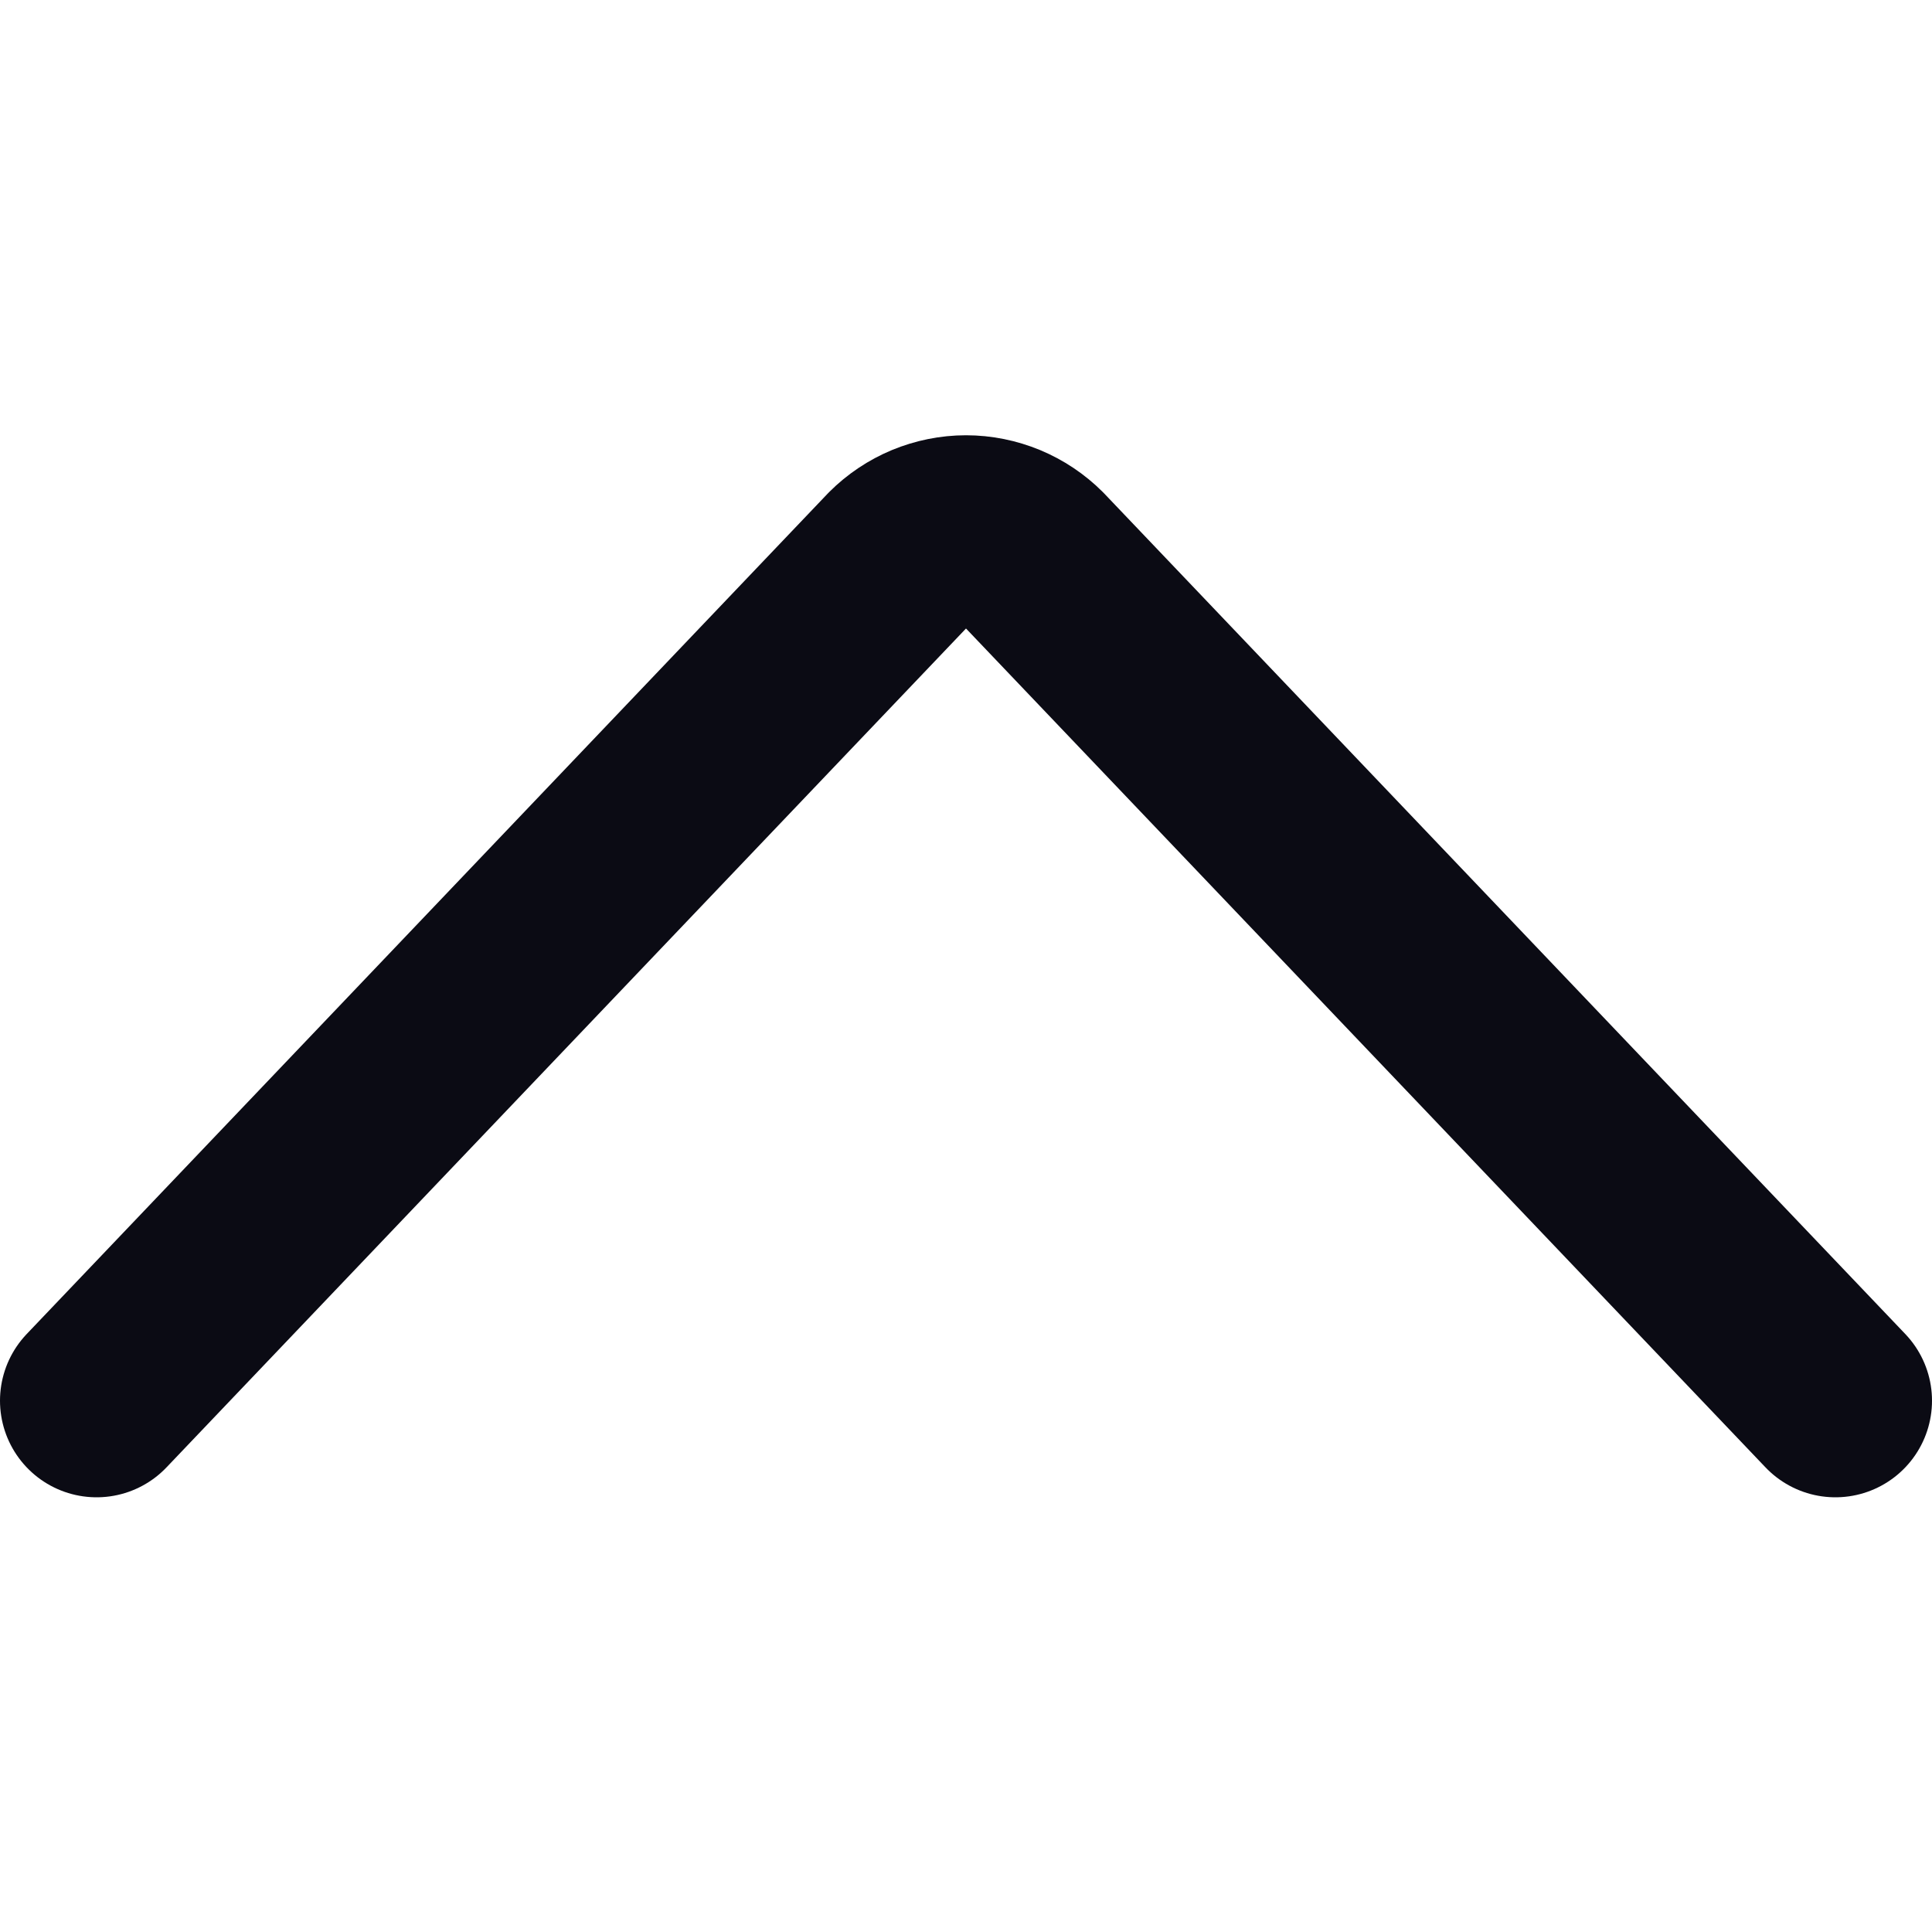
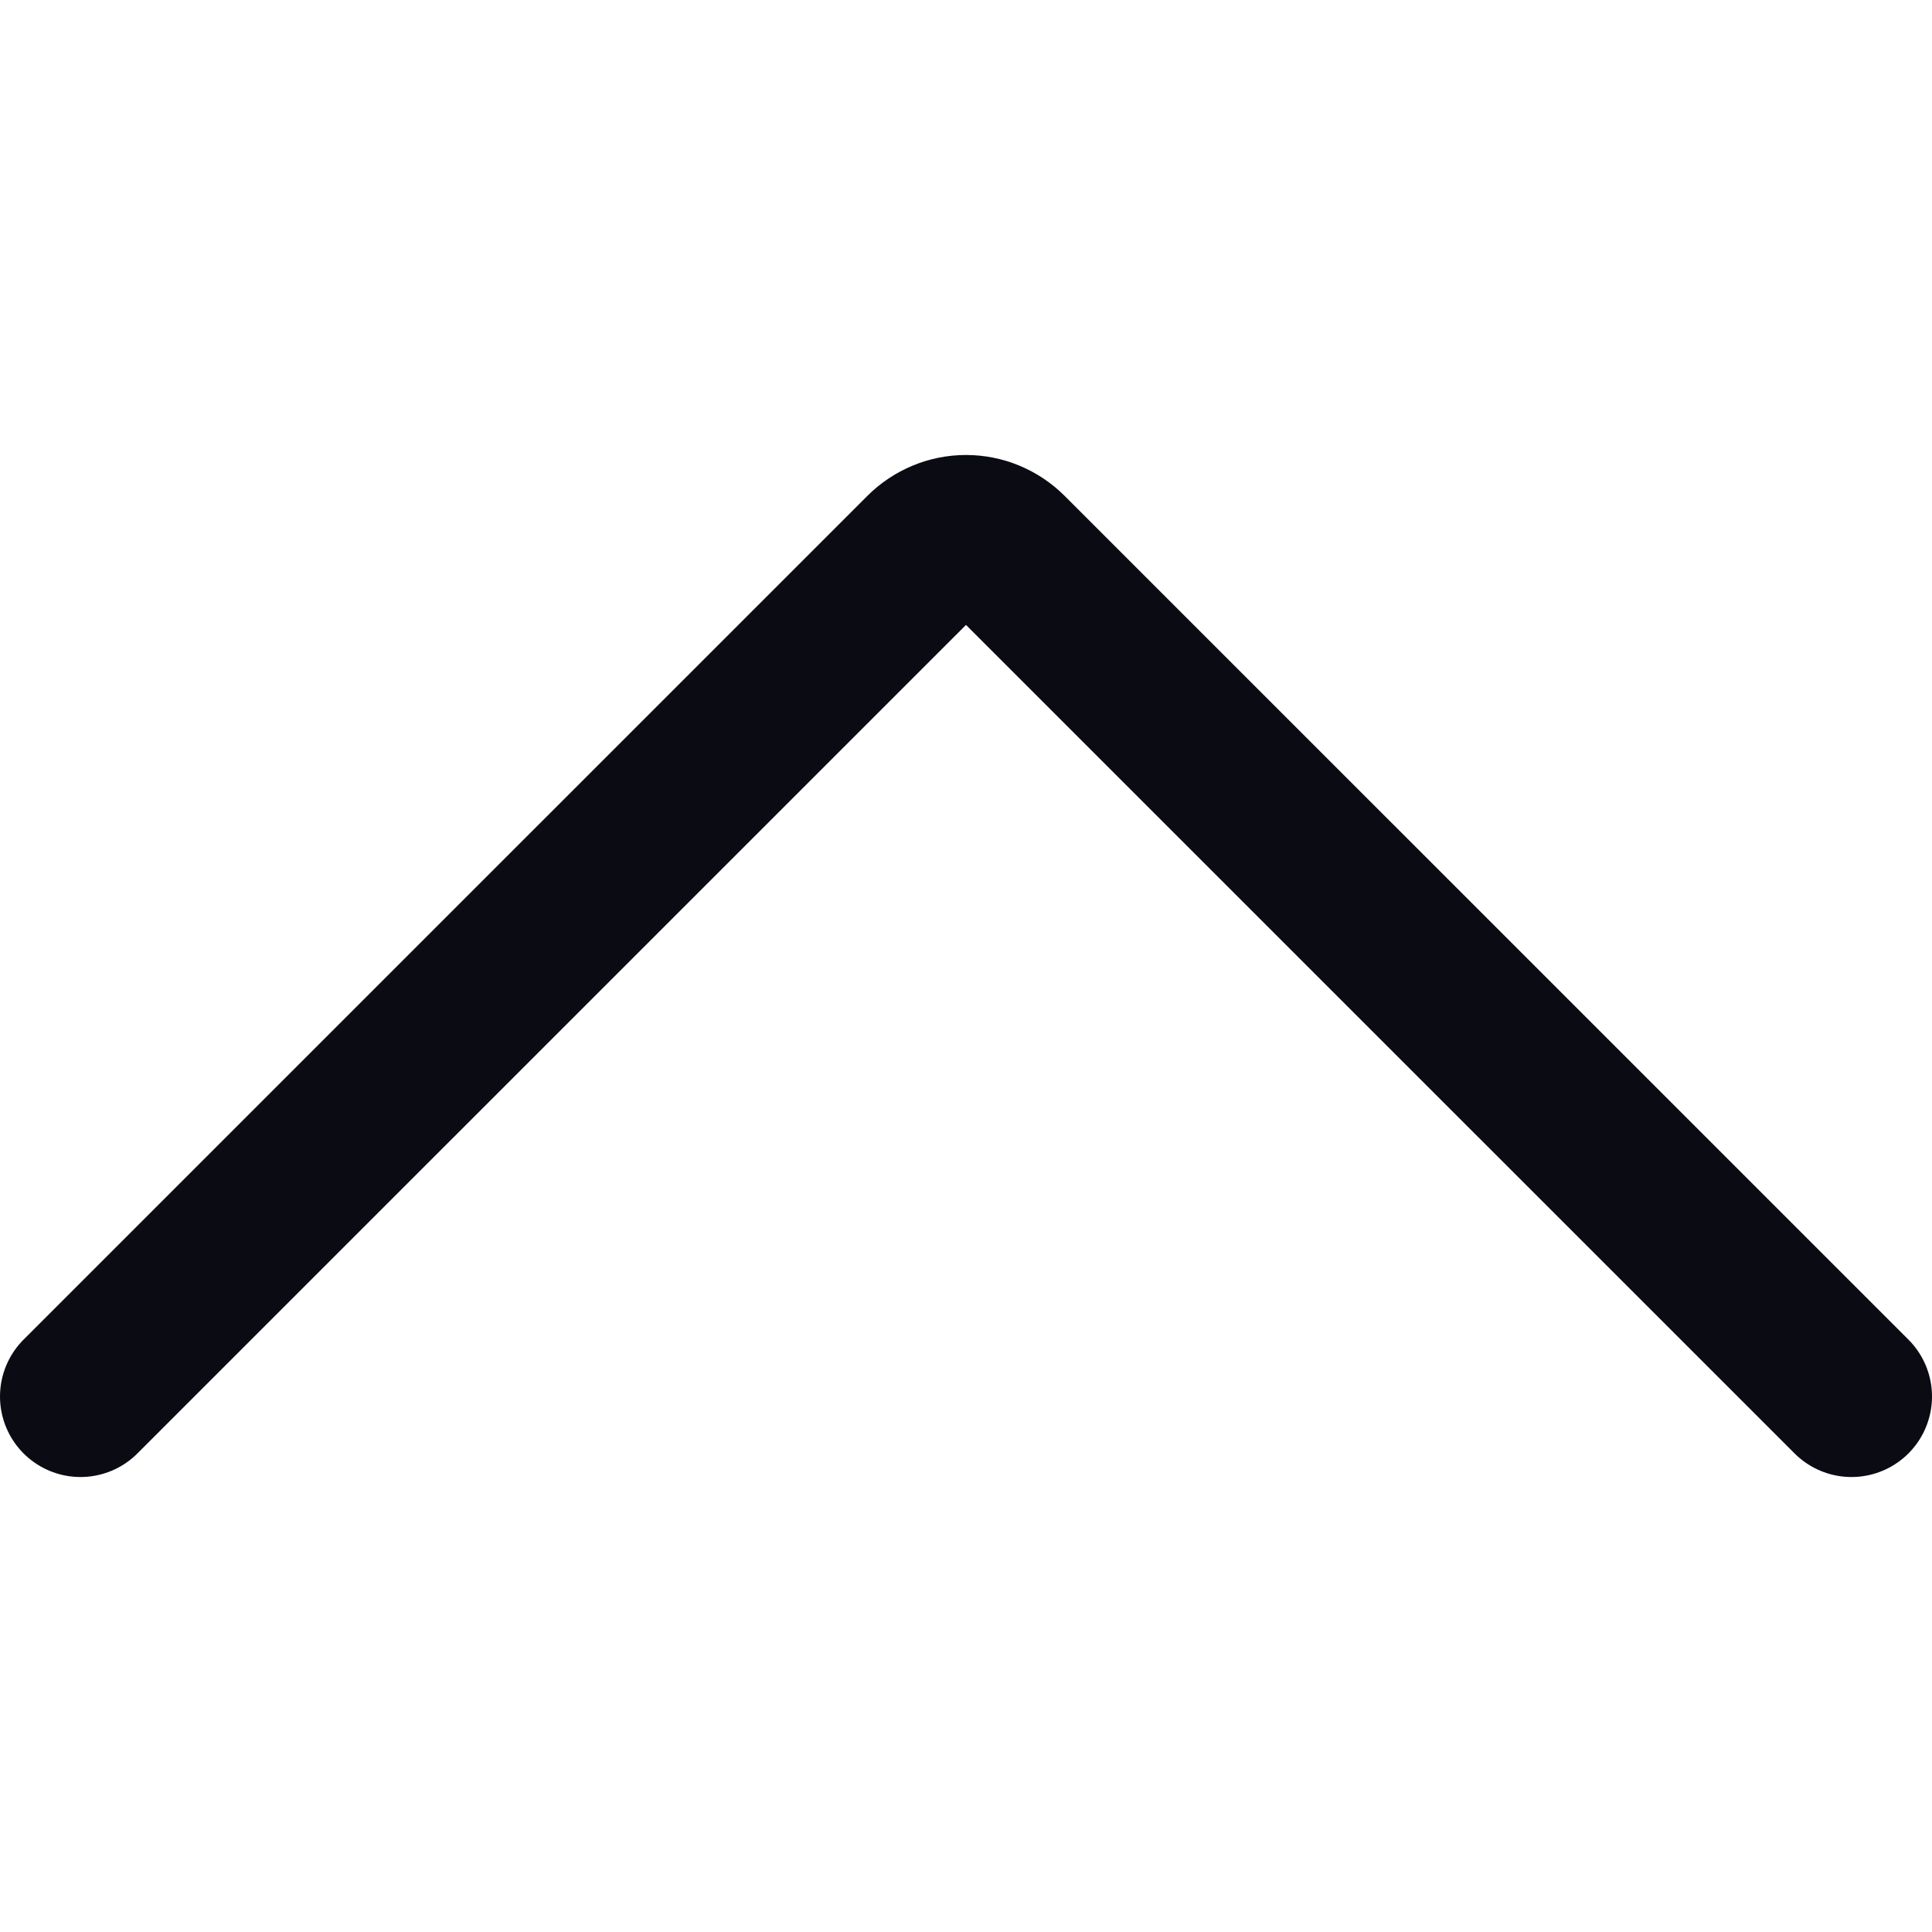
<svg xmlns="http://www.w3.org/2000/svg" viewBox="0 0 24 24" fill="none">
-   <path d="M1.2 17.4L11.15 6.96C11.262 6.848 11.394 6.76 11.54 6.699C11.686 6.639 11.842 6.607 12 6.607C12.158 6.607 12.314 6.639 12.46 6.699C12.606 6.76 12.738 6.848 12.85 6.96L22.8 17.4" stroke="#0B0B14" stroke-width="2.4" stroke-linecap="round" stroke-linejoin="round" class="stroke" />
+   <path d="M1 17.348L11.482 6.867C11.55 6.799 11.631 6.745 11.72 6.708C11.808 6.671 11.904 6.652 12 6.652C12.096 6.652 12.192 6.671 12.28 6.708C12.369 6.745 12.45 6.799 12.518 6.867L23 17.348" stroke="#0B0B14" stroke-width="2" stroke-linecap="round" stroke-linejoin="round" class="stroke" />
</svg>
